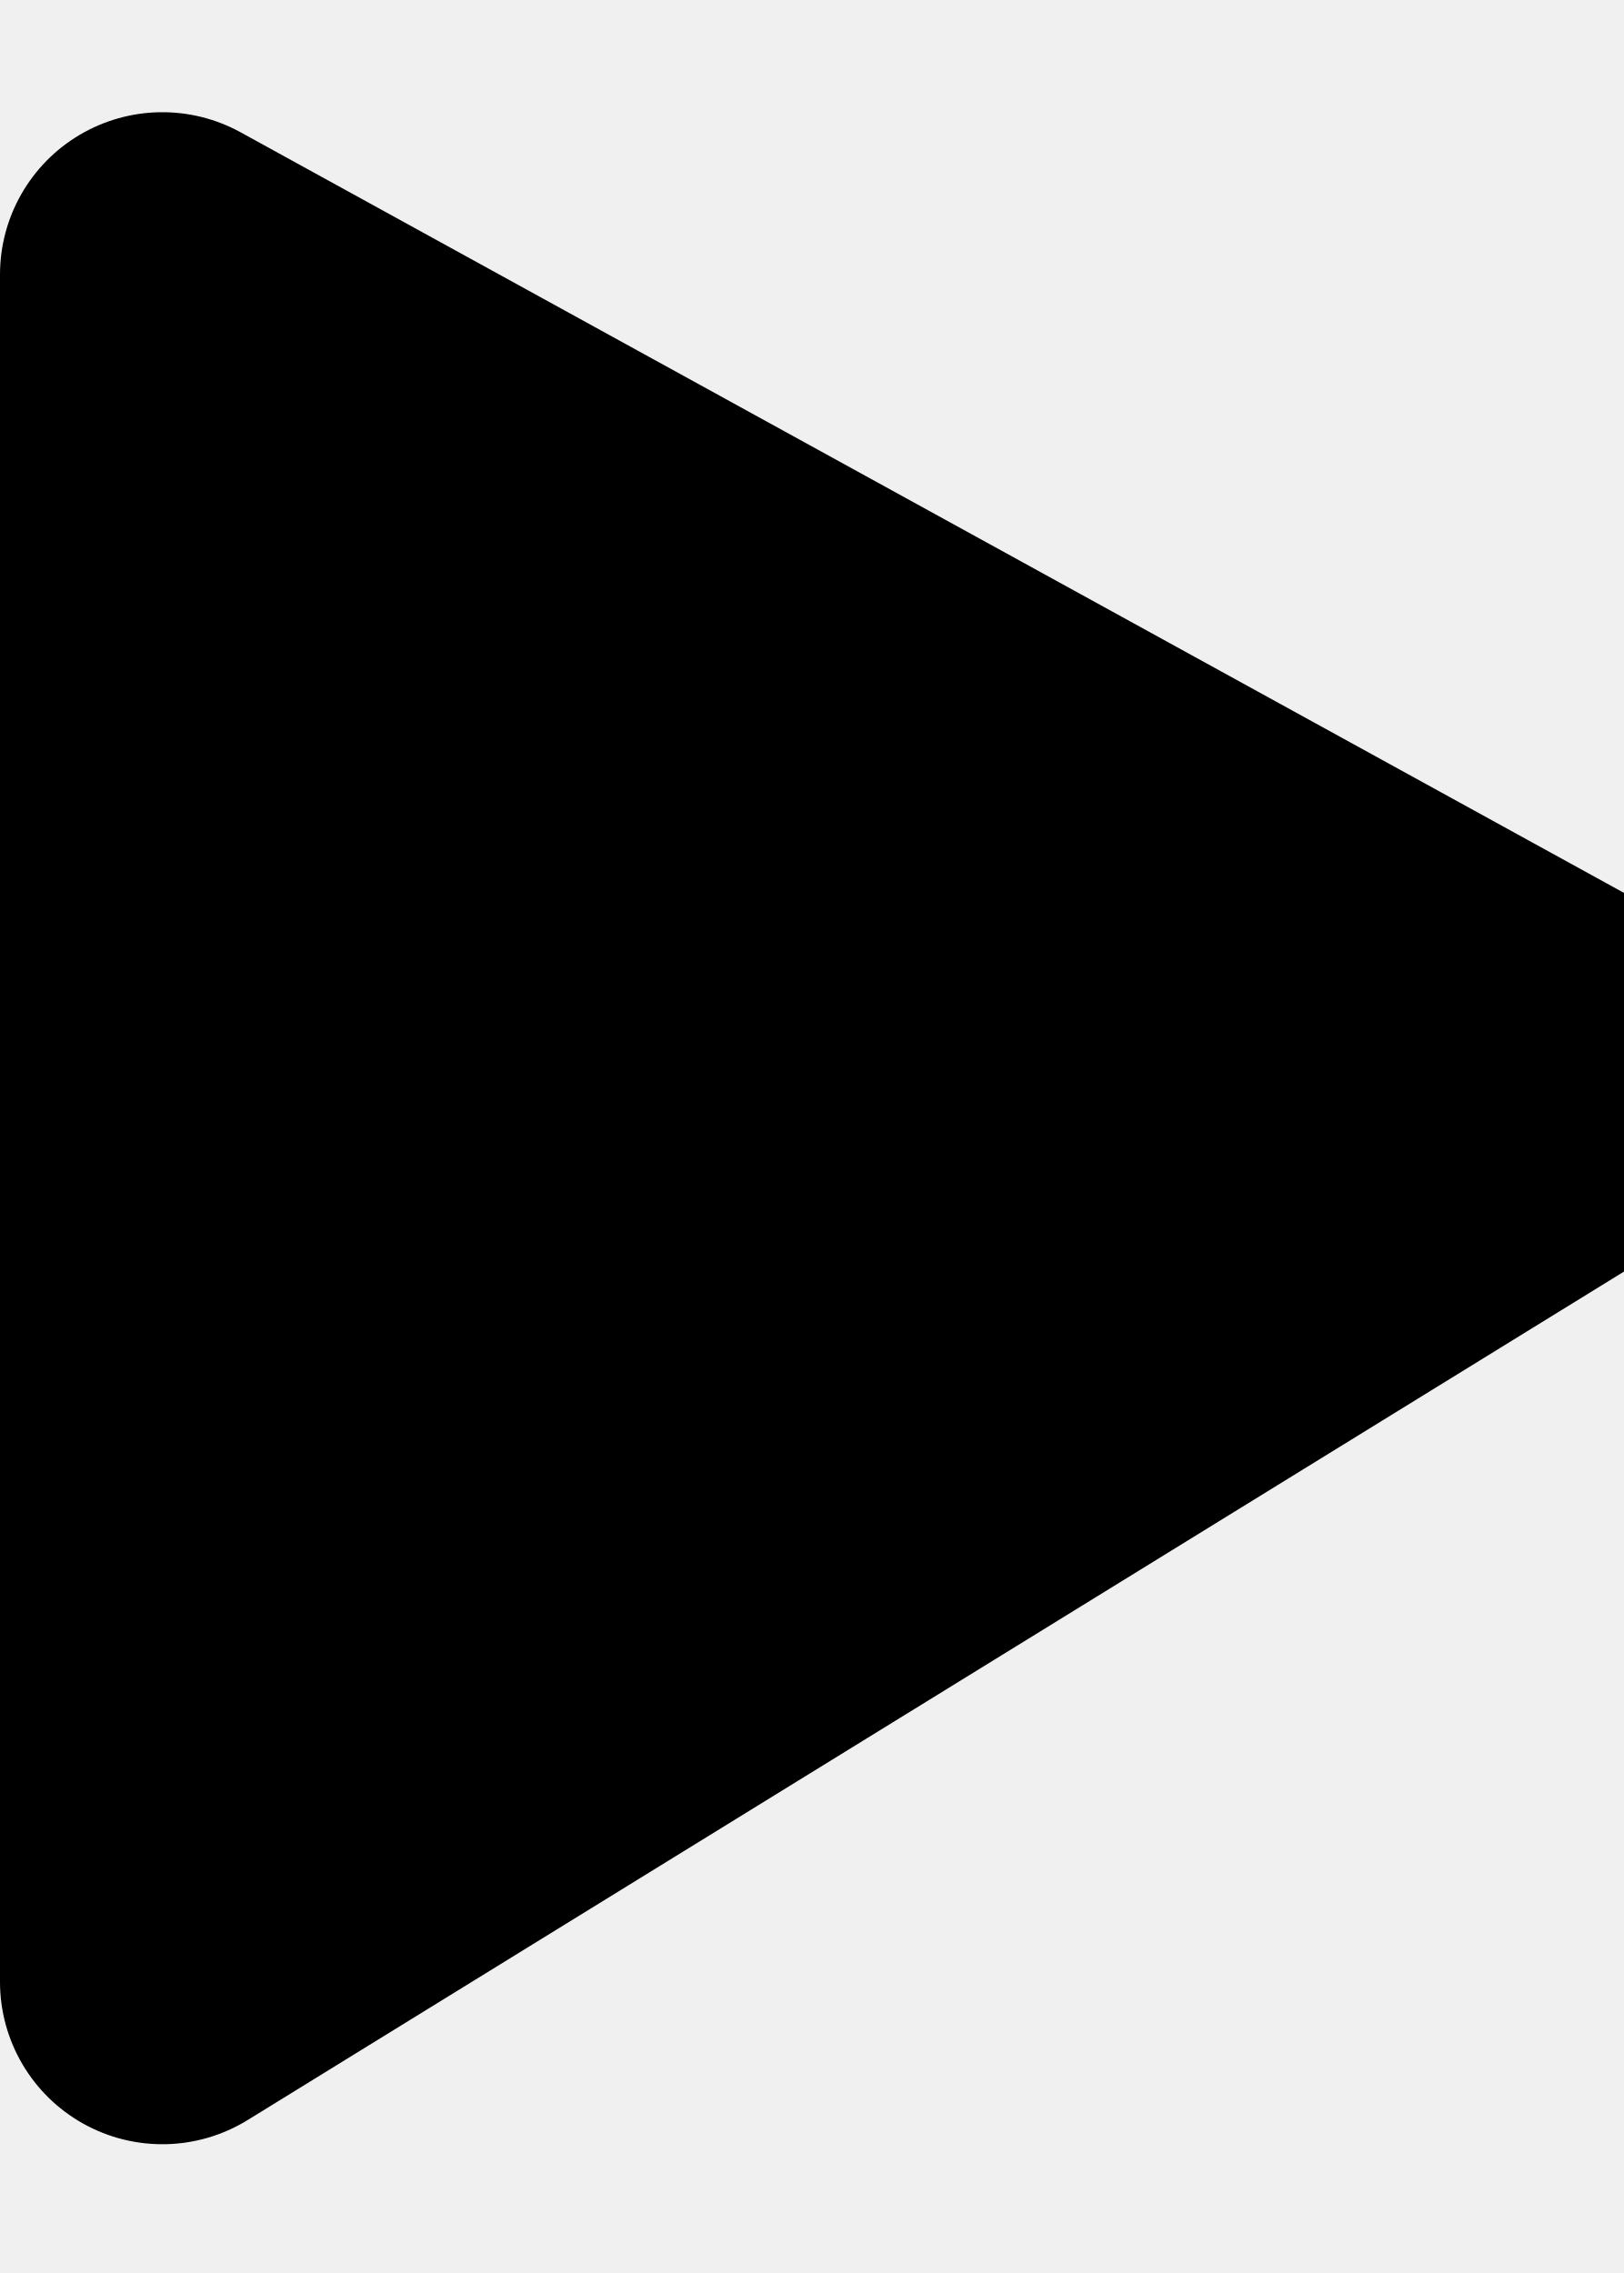
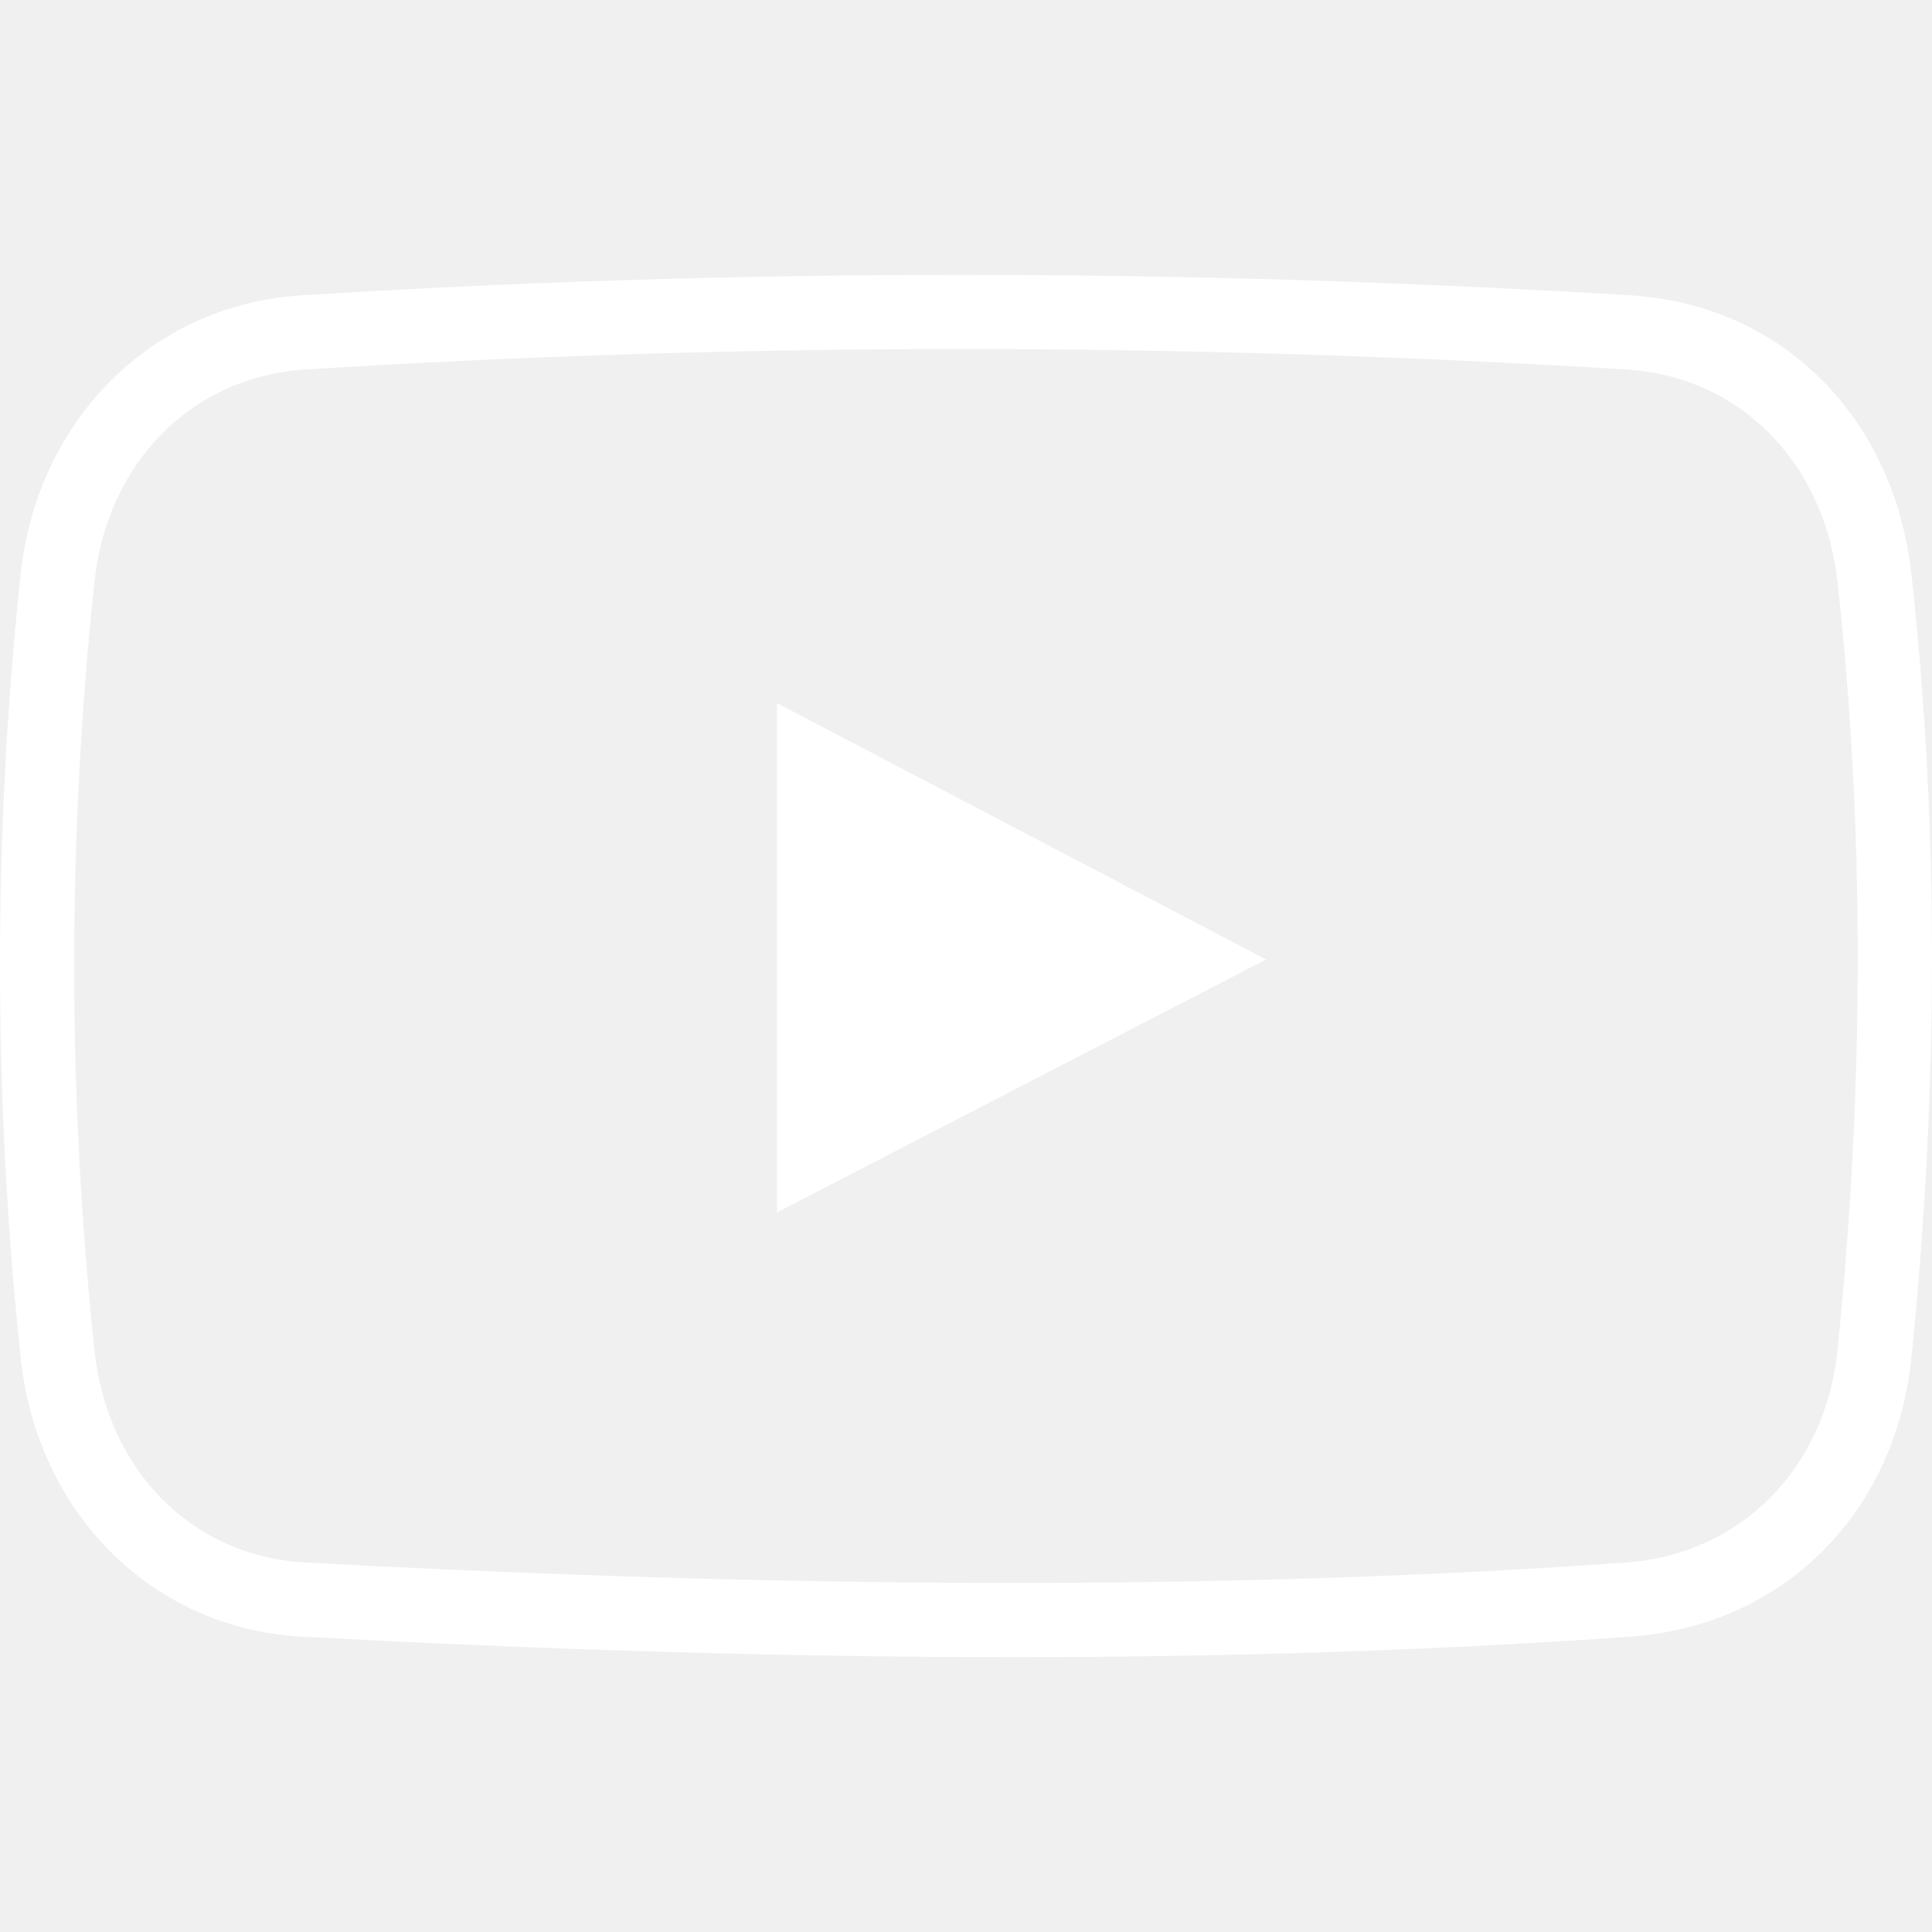
- <svg xmlns="http://www.w3.org/2000/svg" fill="none" class="icon icon-play" viewBox="0 0 10 14">
-   <path fill="currentColor" fill-rule="evenodd" d="M1.482.815A1 1 0 0 0 0 1.69v10.517a1 1 0 0 0 1.525.851L10.54 7.5a1 1 0 0 0-.043-1.728z" clip-rule="evenodd" />
+ <svg xmlns="http://www.w3.org/2000/svg" version="1.1" id="Capa_1" x="0px" y="0px" viewBox="0 0 334.623 334.623" xml:space="preserve" class="home-youtube-icon" aria-hidden="true" focusable="false" fill="white">
+   <g>
+     <path d="M175.329,287.017C175.322,287.017,175.329,287.017,175.329,287.017c-38.053,0-79.481-1.202-123.125-3.554   c-25.784-1.414-45.785-21.292-48.632-48.349c-4.762-45.2-4.762-90.83,0-135.625c2.841-26.832,22.815-46.71,48.574-48.33   c75.271-4.737,152.721-4.737,230.312,0c26.061,1.581,45.586,20.99,48.6,48.304c4.749,43.246,4.756,88.87,0.006,135.632   c-2.744,27.038-22.25,46.472-48.535,48.356C249.45,285.815,213.382,287.017,175.329,287.017z M166.428,60.452   c-37.931,0-76.113,1.195-113.485,3.541c-19.685,1.234-34.39,16.048-36.594,36.851c-4.666,43.895-4.666,88.613,0,132.926   c2.204,20.971,16.89,35.778,36.543,36.858c43.413,2.339,84.609,3.535,122.425,3.535c37.751,0,73.51-1.189,106.287-3.528   c19.833-1.427,34.57-16.228,36.659-36.839c4.666-45.862,4.666-90.58,0.006-132.926c-2.294-20.868-17.005-35.688-36.594-36.877   C243.145,61.641,204.365,60.452,166.428,60.452z M134.576,121.783v88.208l84.706-43.805L134.576,121.783z" />
+   </g>
</svg>
